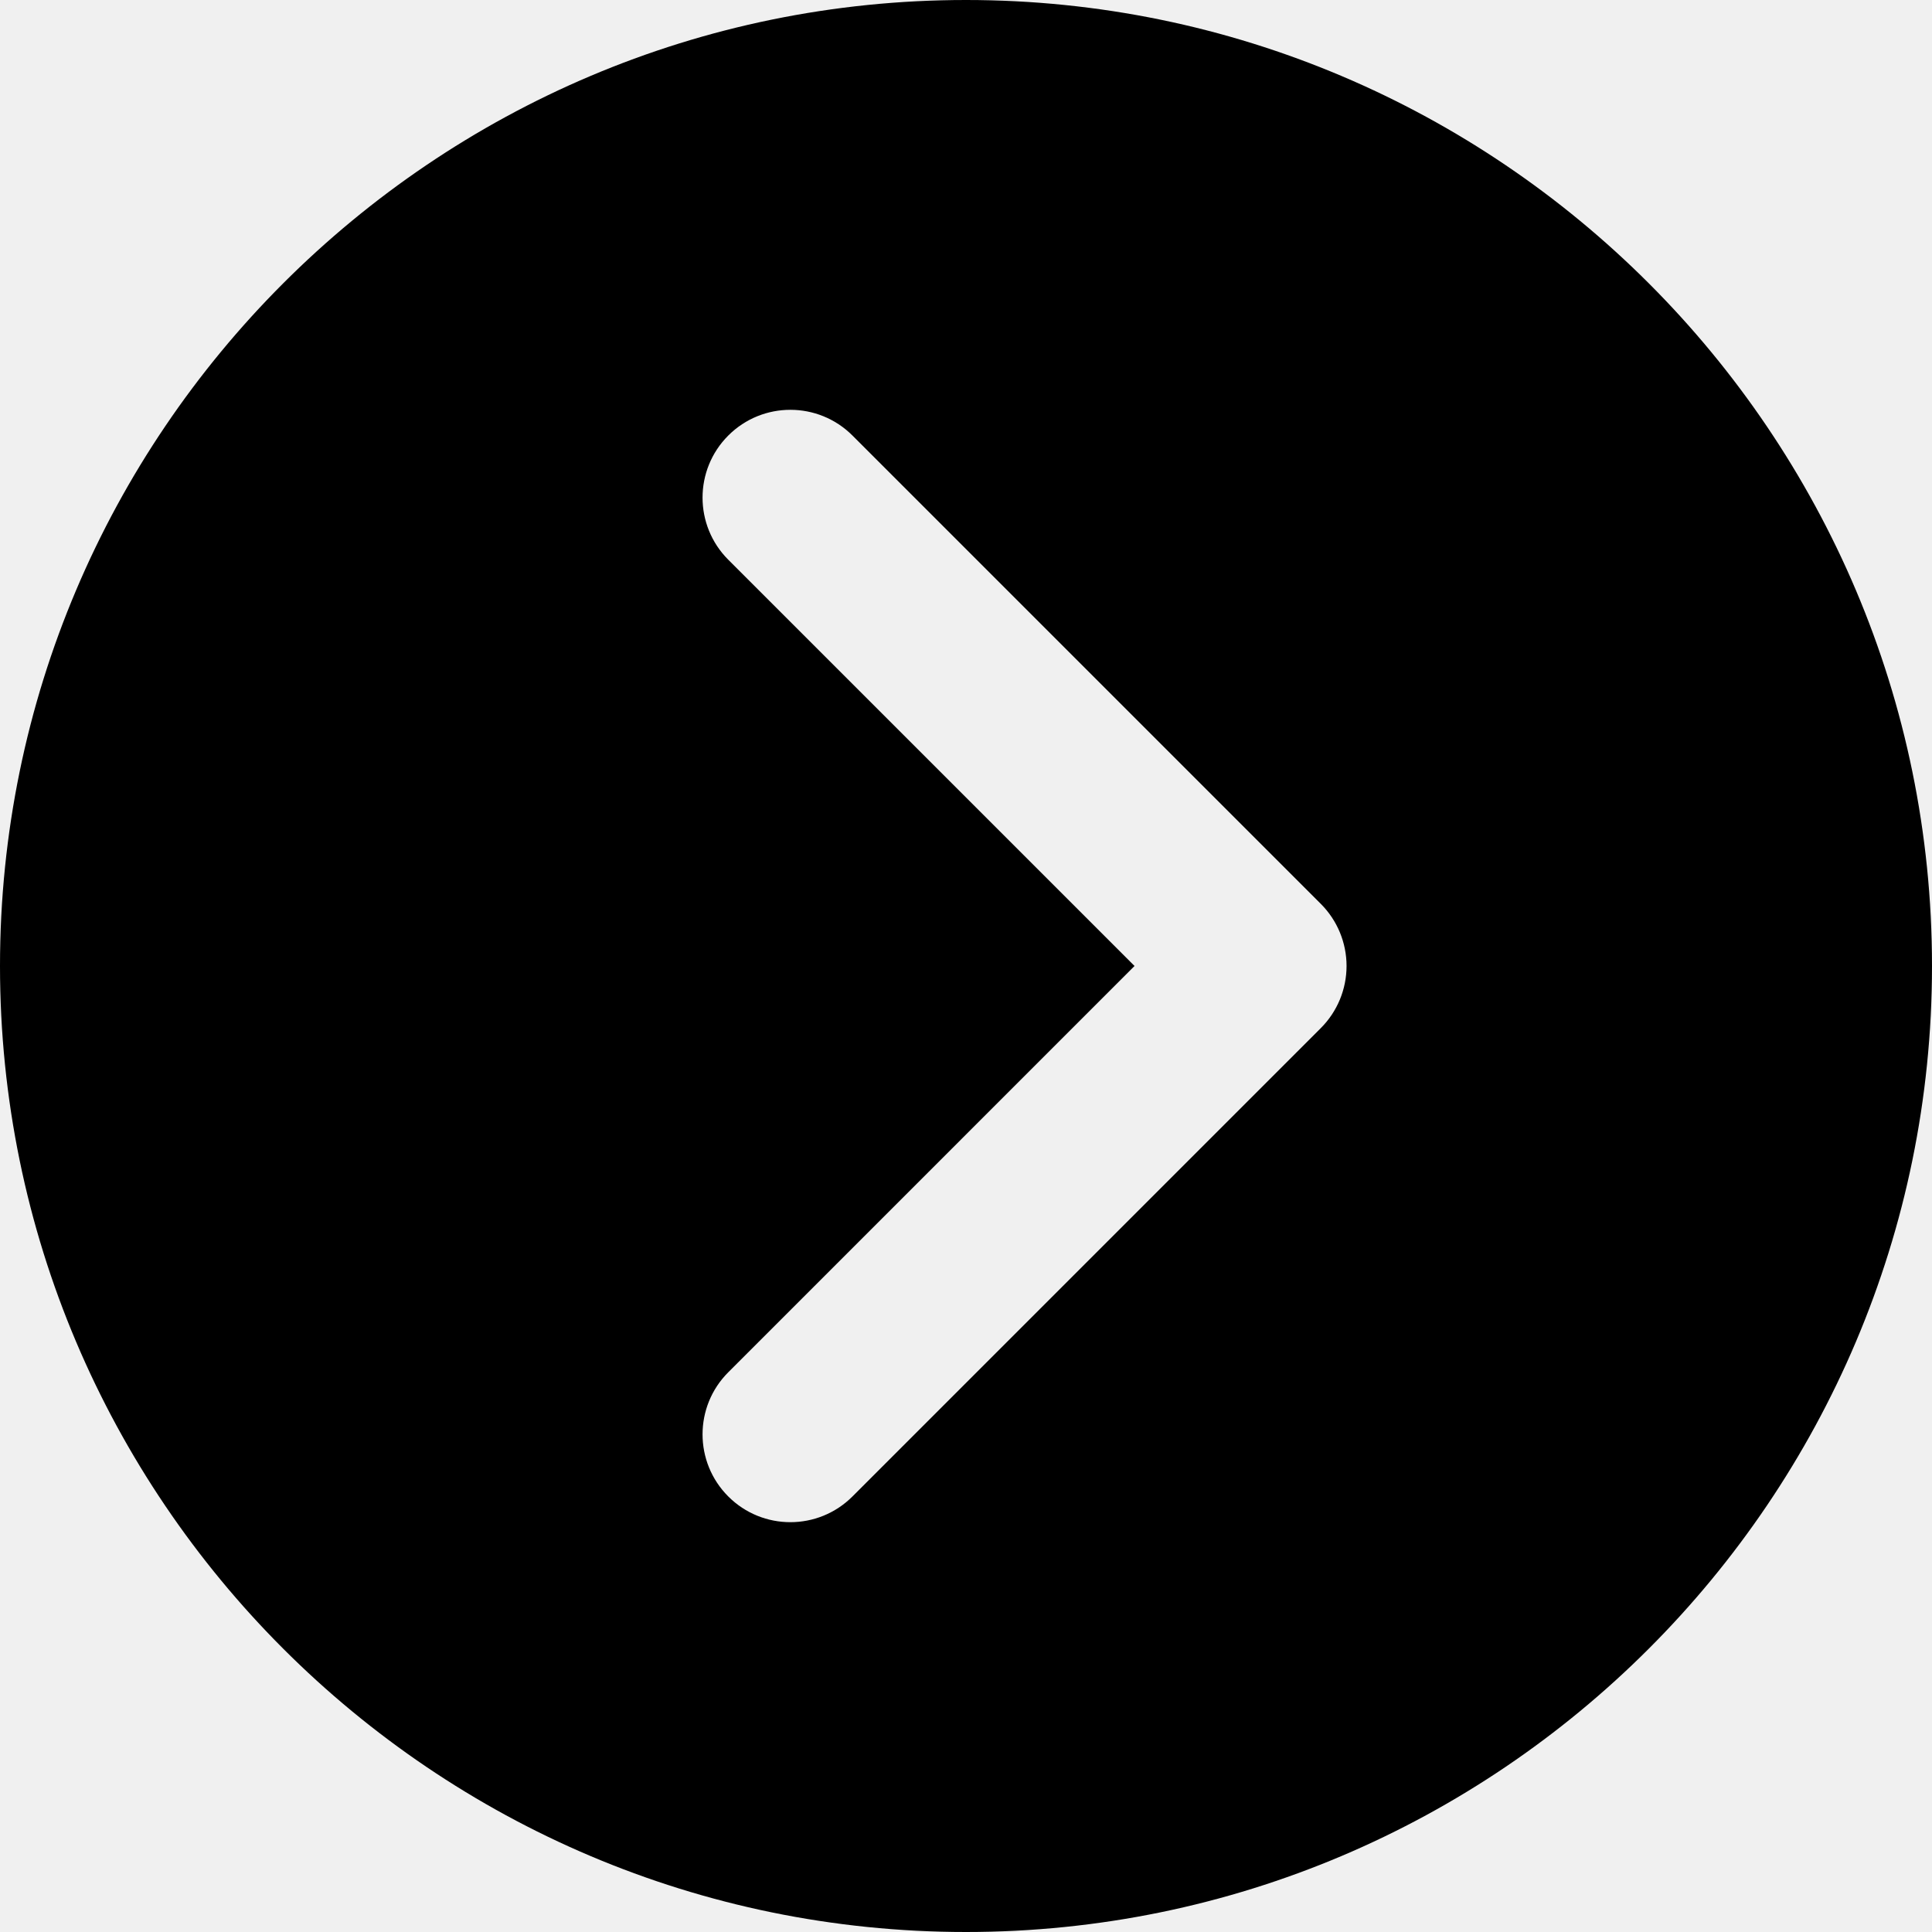
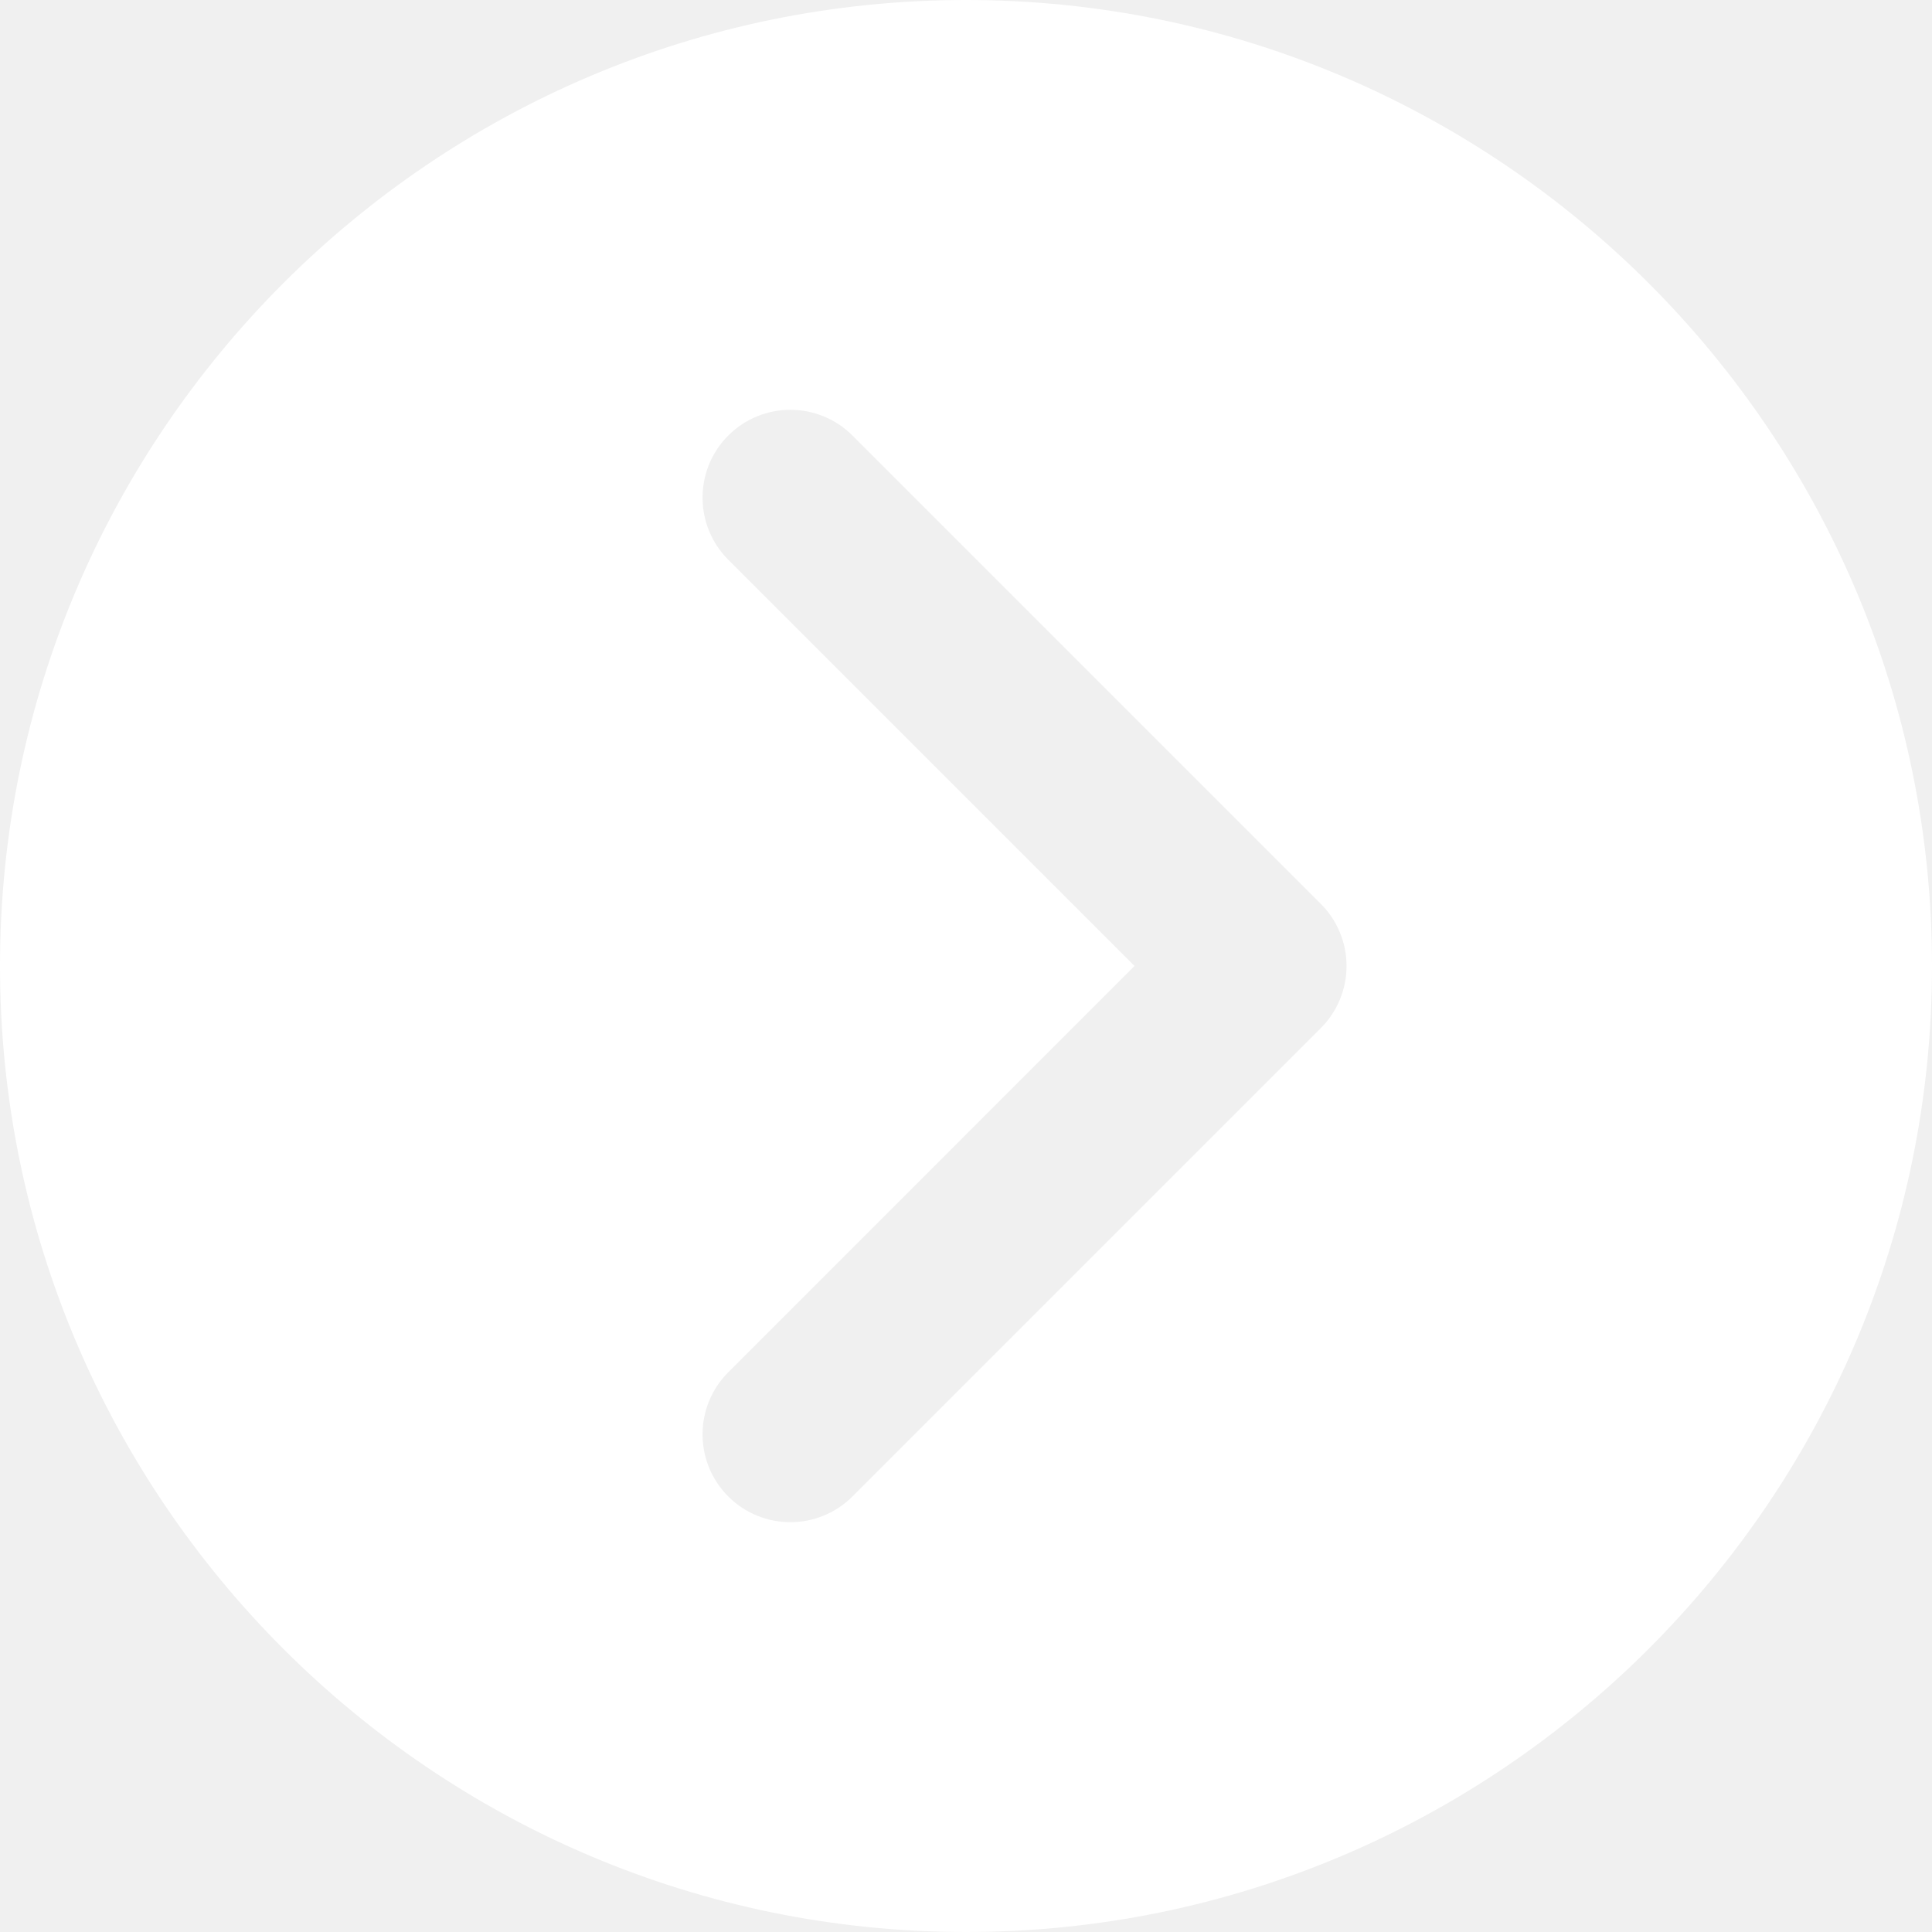
<svg xmlns="http://www.w3.org/2000/svg" version="1.1" id="Layer_1" x="0px" y="0px" width="45px" height="45px" viewBox="0 0 330 330" style="enable-background:new 0 0 330 330;" xml:space="preserve">
-   <path id="XMLID_2_" d="M165,0C74.019,0,0,74.019,0,165s74.019,165,165,165s165-74.019,165-165S255.981,0,165,0z M225.606,175.605  l-80,80.002C142.678,258.535,138.839,260,135,260s-7.678-1.464-10.606-4.394c-5.858-5.857-5.858-15.355,0-21.213l69.393-69.396  l-69.393-69.392c-5.858-5.857-5.858-15.355,0-21.213c5.857-5.858,15.355-5.858,21.213,0l80,79.998  c2.814,2.813,4.394,6.628,4.394,10.606C230,168.976,228.42,172.792,225.606,175.605z" />
+   <path id="XMLID_2_" d="M165,0C74.019,0,0,74.019,0,165s74.019,165,165,165s165-74.019,165-165S255.981,0,165,0z M225.606,175.605  l-80,80.002C142.678,258.535,138.839,260,135,260s-7.678-1.464-10.606-4.394c-5.858-5.857-5.858-15.355,0-21.213l69.393-69.396  l-69.393-69.392c-5.858-5.857-5.858-15.355,0-21.213c5.857-5.858,15.355-5.858,21.213,0l80,79.998  c2.814,2.813,4.394,6.628,4.394,10.606C230,168.976,228.42,172.792,225.606,175.605z" fill="white" />
  <g>
</g>
  <g>
</g>
  <g>
</g>
  <g>
</g>
  <g>
</g>
  <g>
</g>
  <g>
</g>
  <g>
</g>
  <g>
</g>
  <g>
</g>
  <g>
</g>
  <g>
</g>
  <g>
</g>
  <g>
</g>
  <g>
</g>
</svg>
